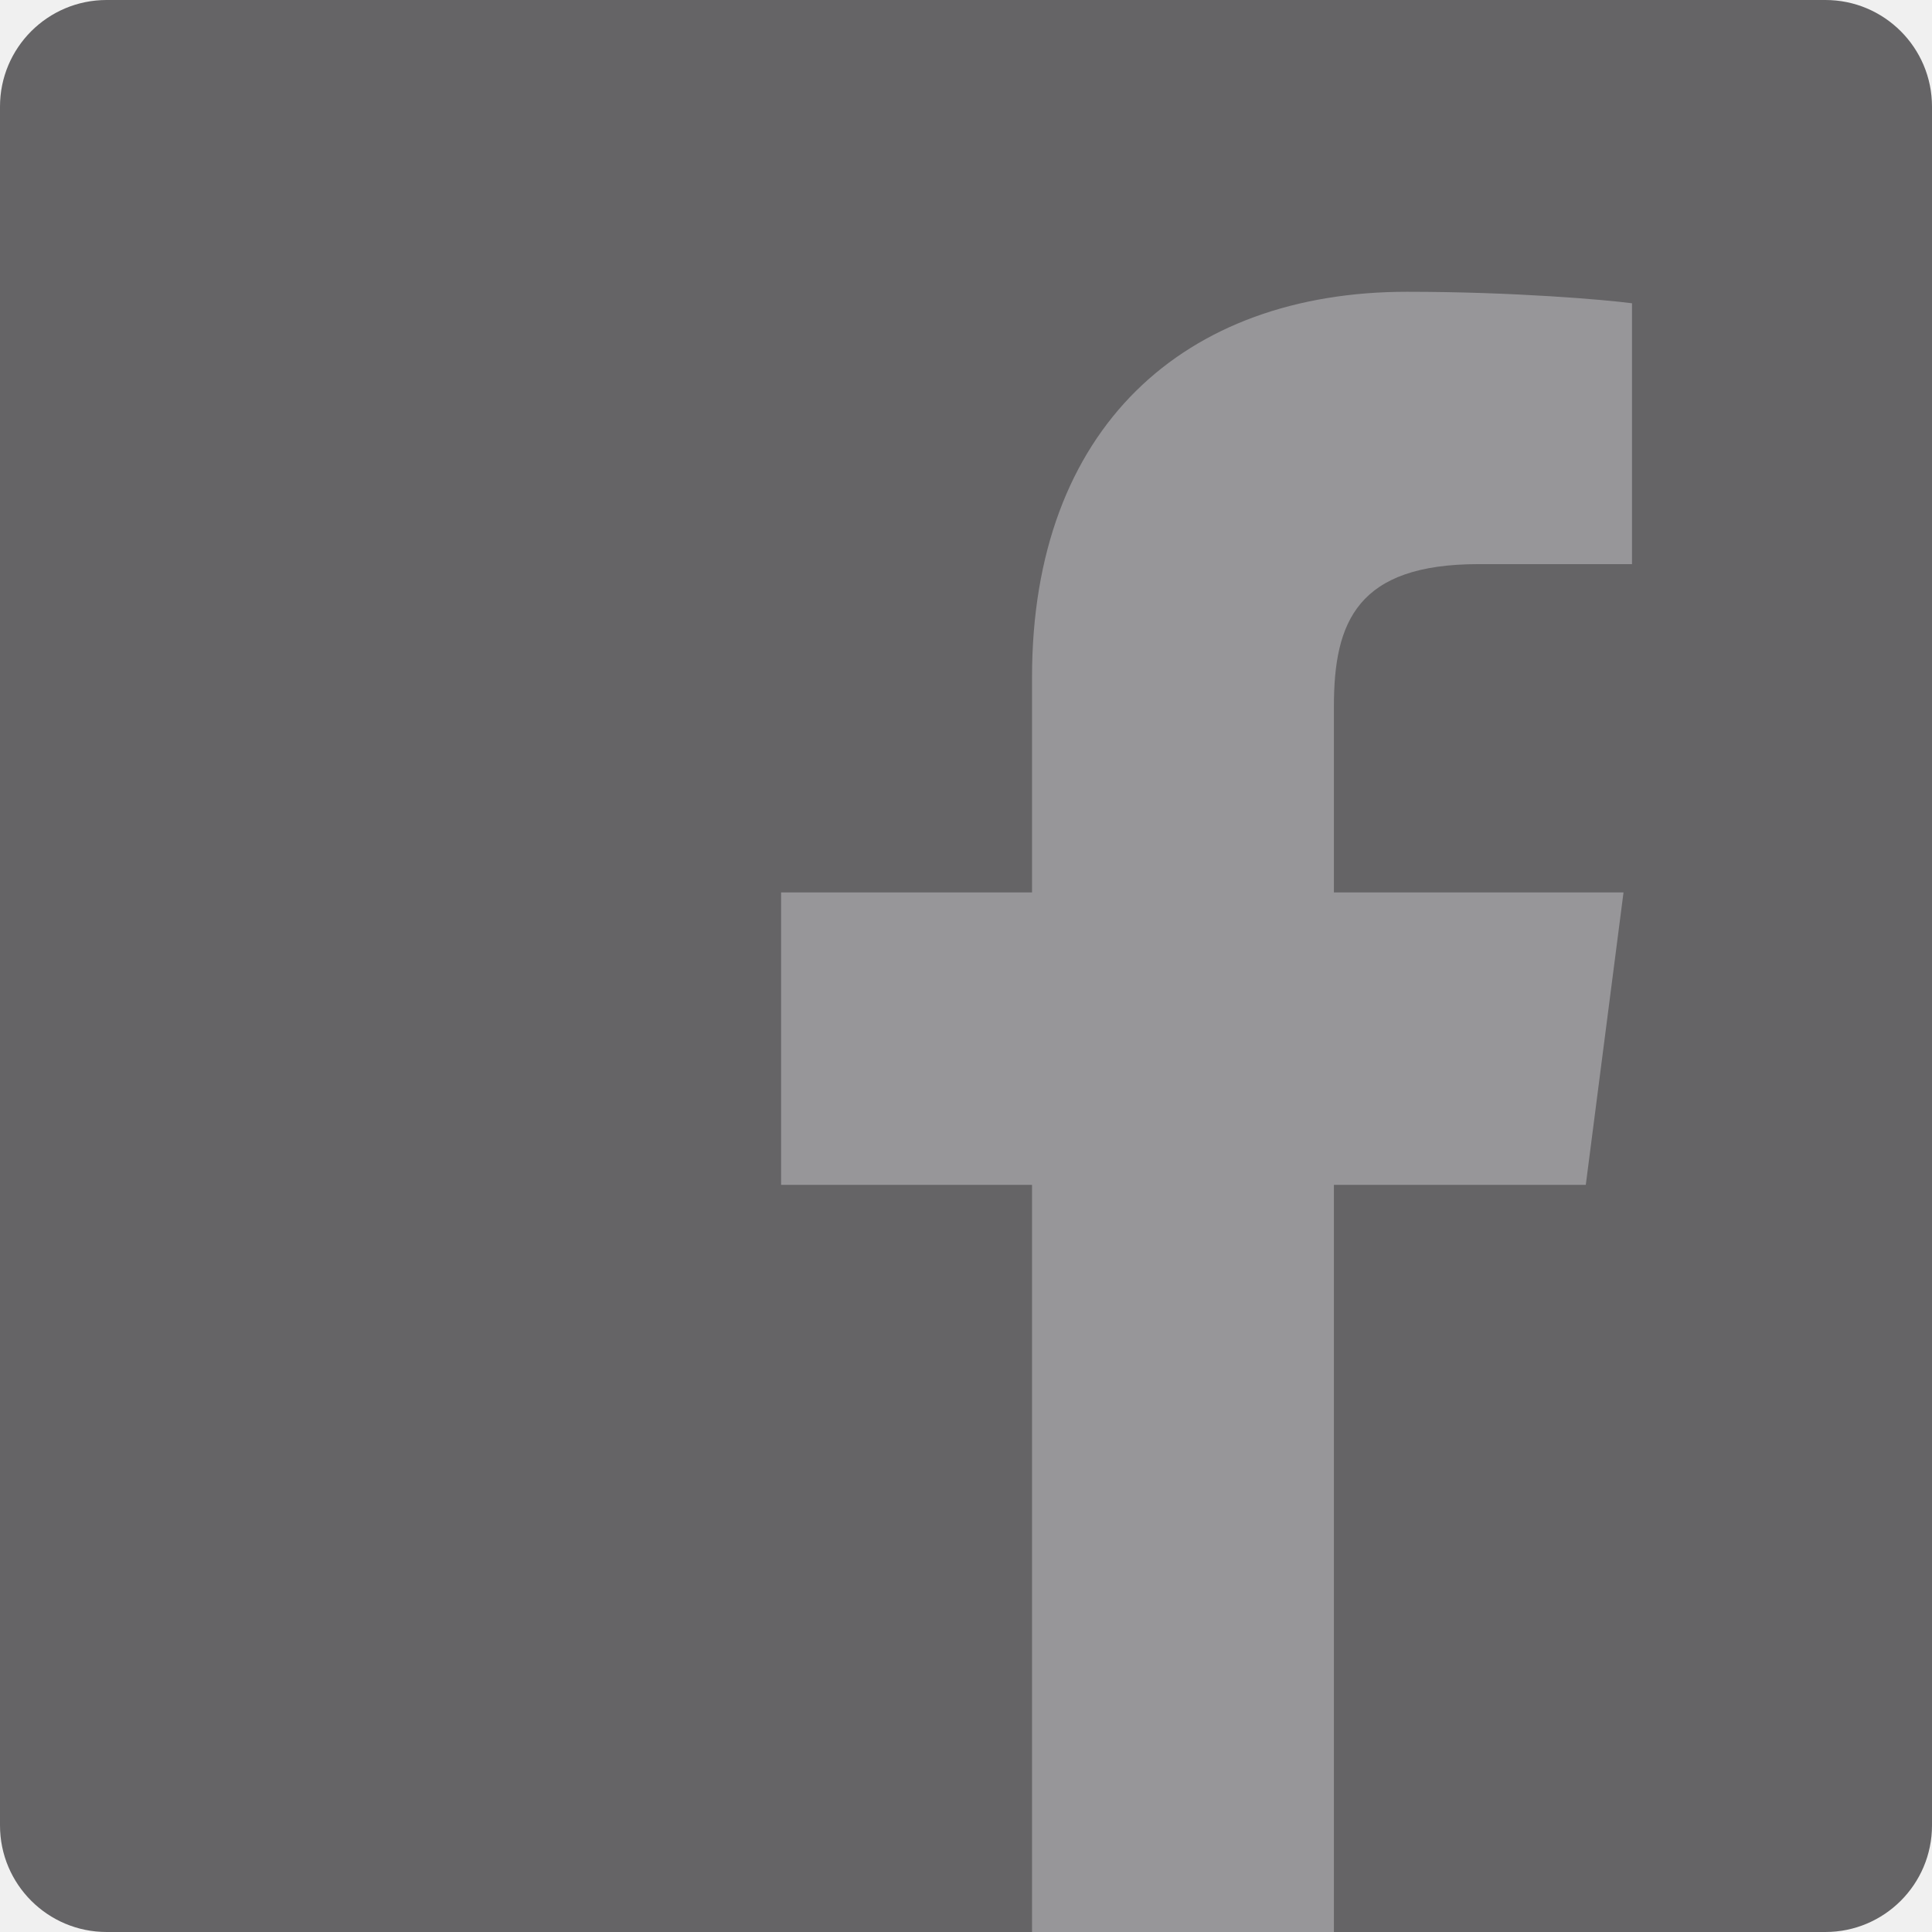
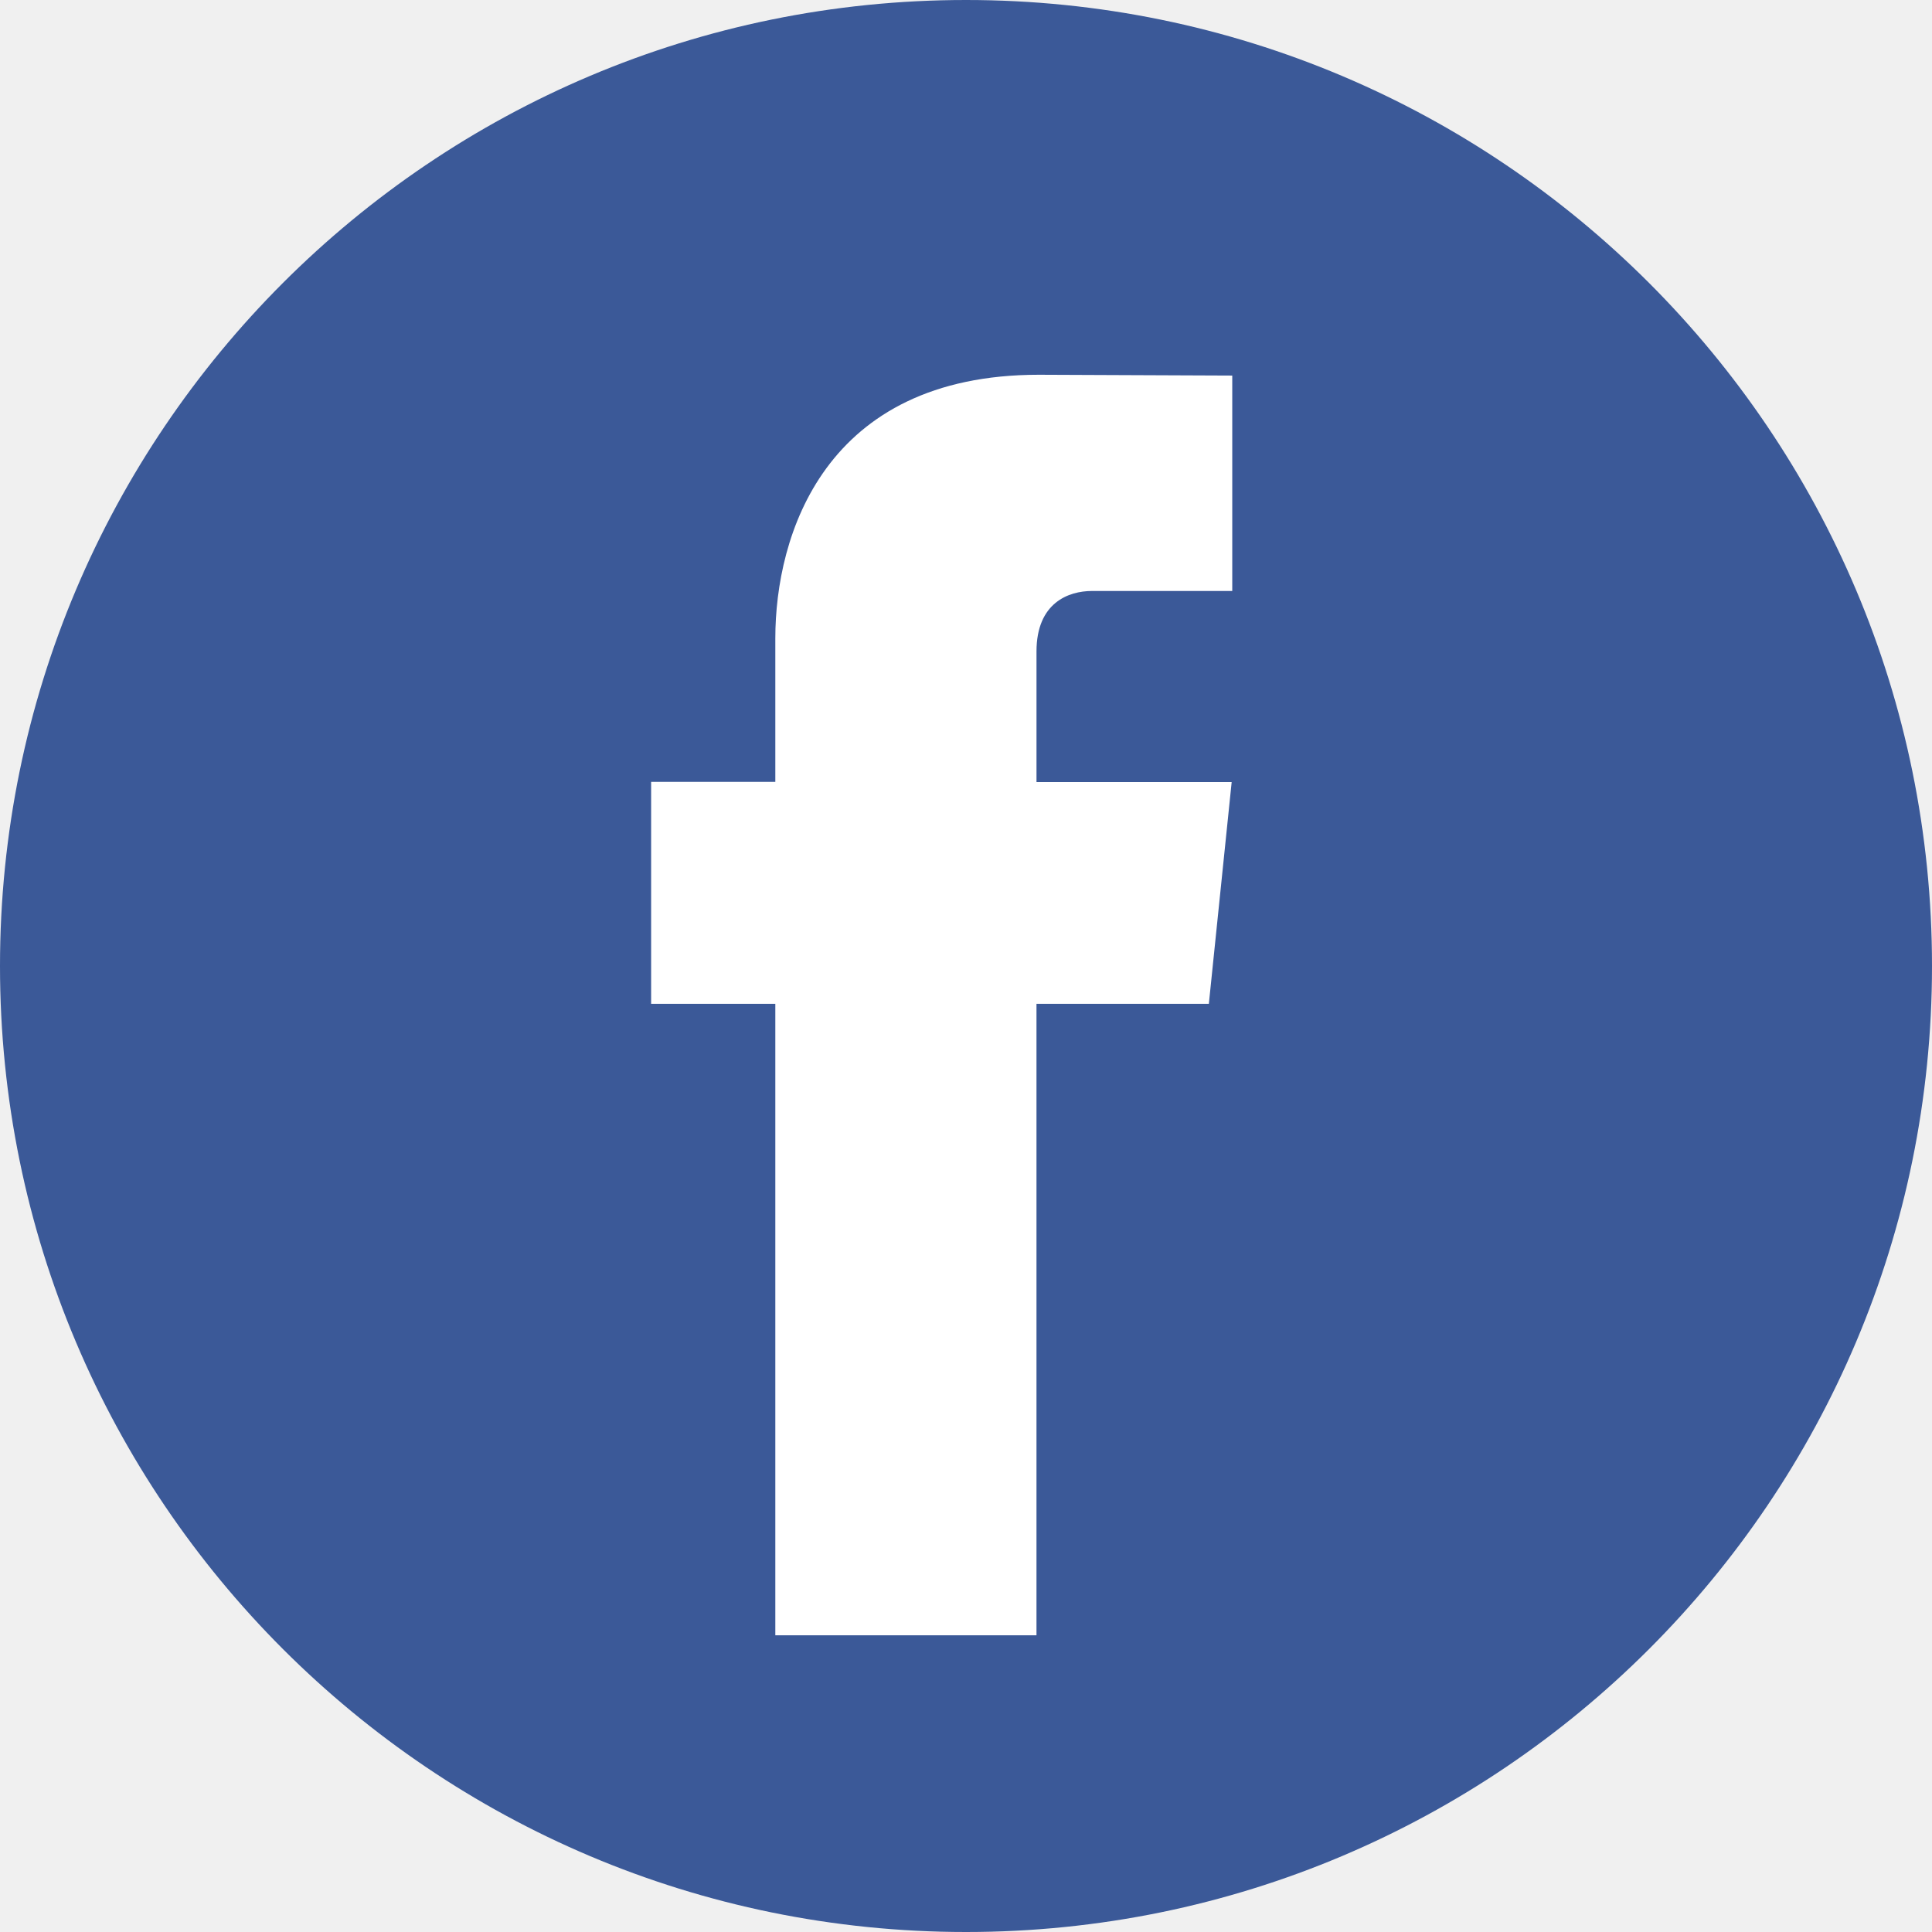
- <svg xmlns="http://www.w3.org/2000/svg" version="1.1" width="512" height="512" x="0" y="0" viewBox="0 0 512 512" style="enable-background:new 0 0 512 512" xml:space="preserve" class="">
+ <svg xmlns="http://www.w3.org/2000/svg" version="1.1" id="Capa_1" x="0px" y="0px" viewBox="0 0 112.196 112.196" style="enable-background:new 0 0 112.196 112.196;" xml:space="preserve">
  <g>
-     <path d="m483.738 0h-455.5c-15.598.008-28.242 12.66-28.238 28.262v455.5c.008 15.598 12.66 28.242 28.262 28.238h455.477c15.605.004 28.258-12.645 28.262-28.25 0-.004 0-.008 0-.012v-455.5c-.008-15.598-12.66-28.242-28.262-28.238zm0 0" fill="#656466" data-original="#4267b2" style="" class="" />
-     <path d="m353.5 512v-198h66.75l10-77.5h-76.75v-49.359c0-22.387 6.215-37.641 38.316-37.641h40.684v-69.129c-7.078-.941-31.363-3.047-59.621-3.047-59 0-99.379 36-99.379 102.141v57.035h-66.5v77.5h66.5v198zm0 0" fill="#979699" data-original="#ffffff" style="" class="" />
+     <circle style="fill:#3B5998;" cx="56.098" cy="56.098" r="56.098" />
+     <path style="fill:#FFFFFF;" d="M70.201,58.294h-10.01v36.672H45.025V58.294h-7.213V45.406h7.213v-8.34   c0-5.964,2.833-15.303,15.301-15.303L71.56,21.81v12.51h-8.151c-1.337,0-3.217,0.668-3.217,3.513v7.585h11.334L70.201,58.294z" />
  </g>
+   <g>
+ </g>
+   <g>
+ </g>
+   <g>
+ </g>
+   <g>
+ </g>
+   <g>
+ </g>
+   <g>
+ </g>
+   <g>
+ </g>
+   <g>
+ </g>
+   <g>
+ </g>
+   <g>
+ </g>
+   <g>
+ </g>
+   <g>
+ </g>
+   <g>
+ </g>
+   <g>
+ </g>
+   <g>
+ </g>
</svg>
